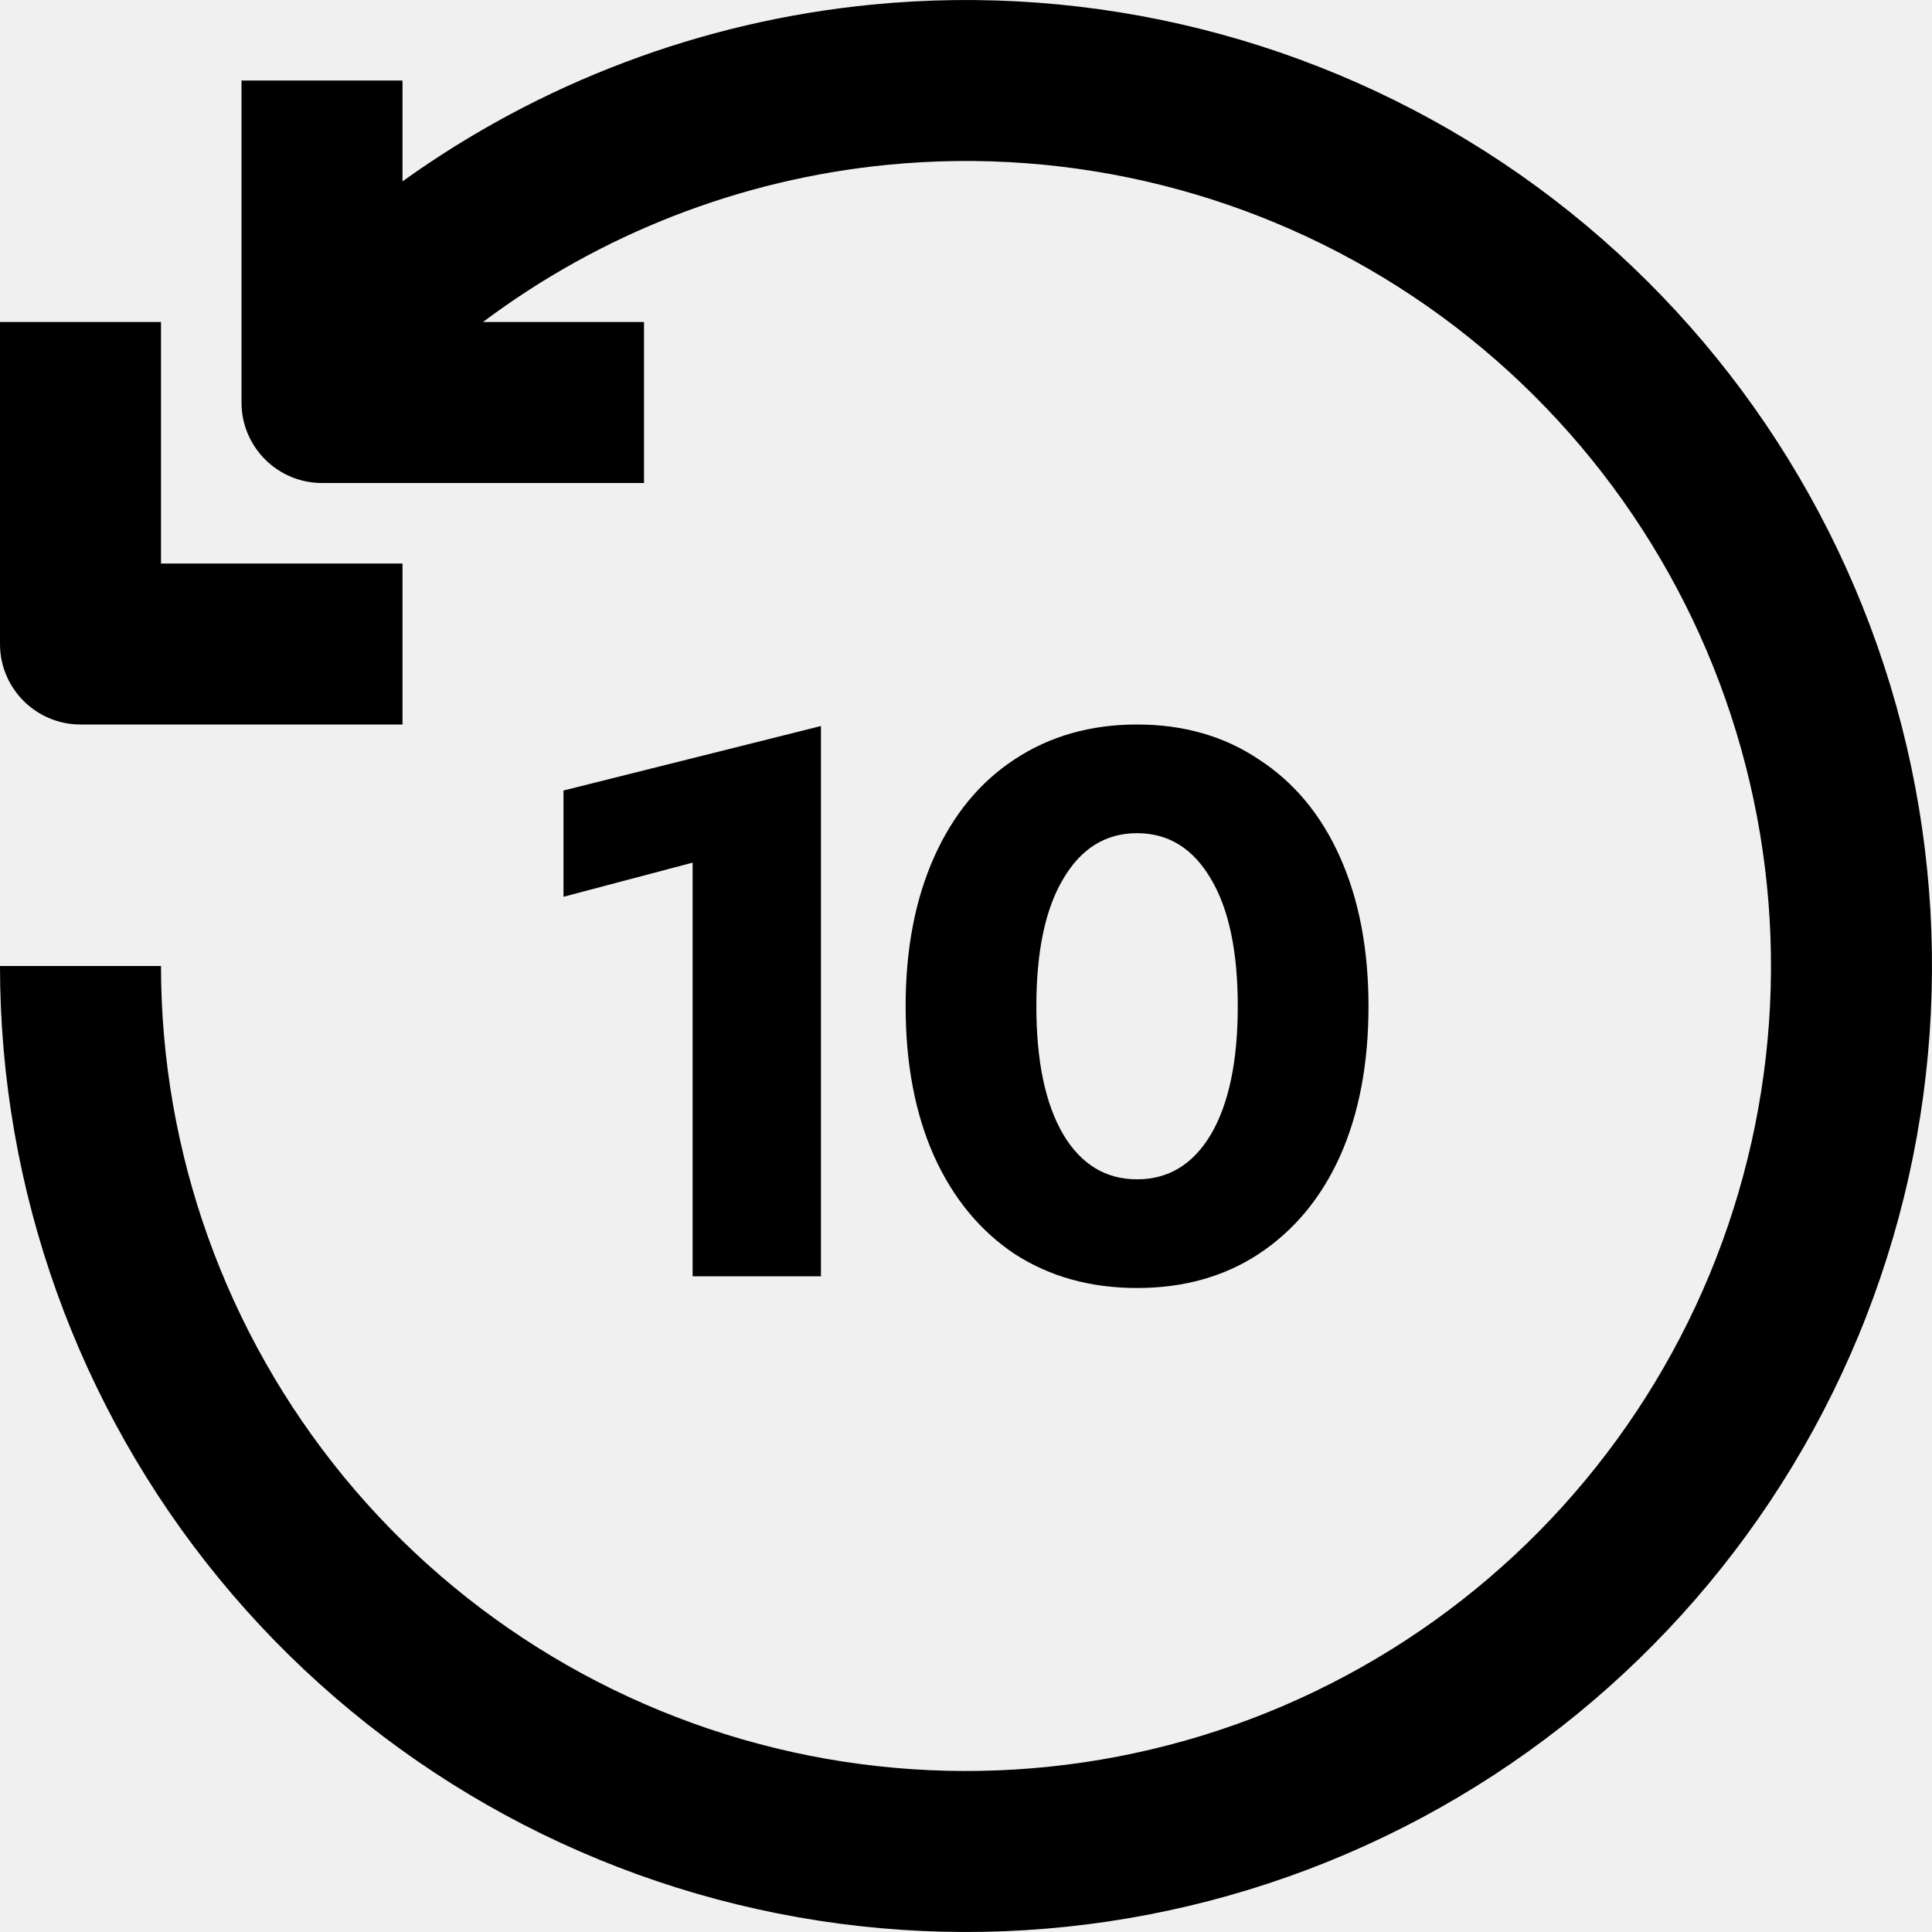
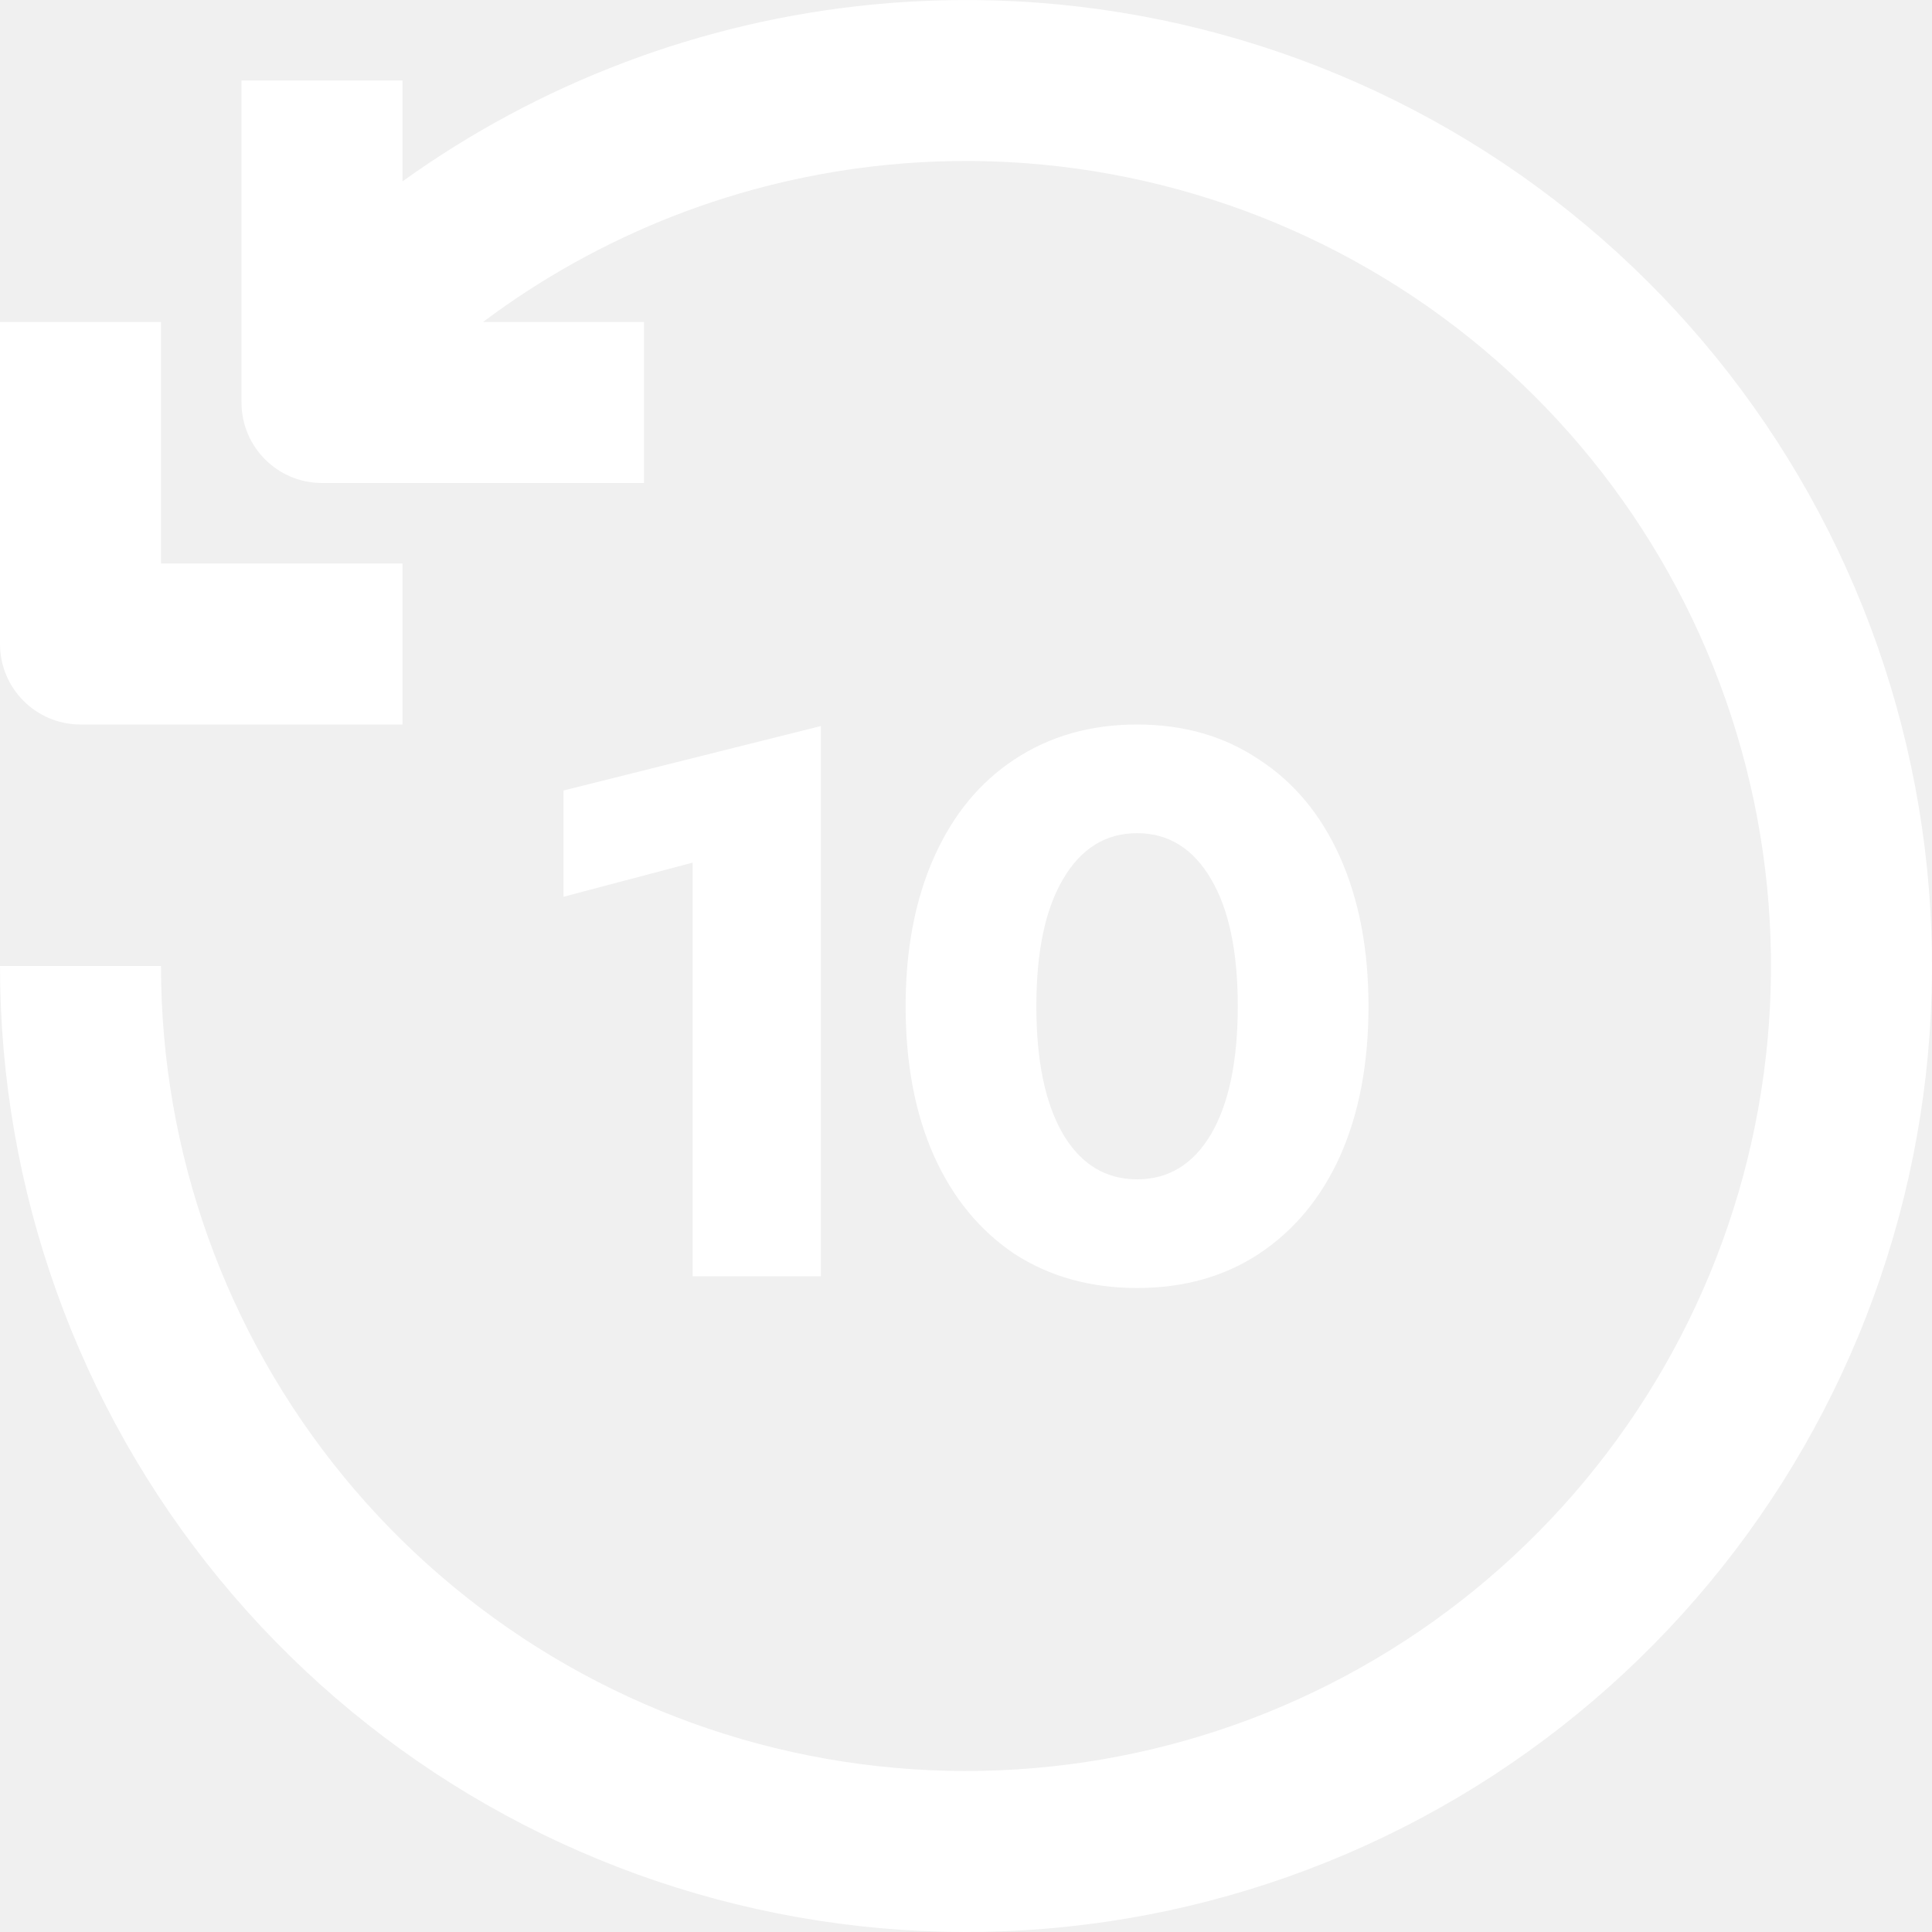
<svg xmlns="http://www.w3.org/2000/svg" width="24" height="24" viewBox="0 0 24 24" fill="#ffffff" class="Hawkins-Icon Hawkins-Icon-Standard">
-   <path fill-rule="evenodd" clip-rule="evenodd" d="M11.02 2.048C13.322 1.821 15.632 2.4 17.556 3.685C19.479 4.971 20.898 6.883 21.569 9.097C22.241 11.311 22.124 13.689 21.239 15.827C20.353 17.964 18.754 19.729 16.714 20.819C14.674 21.91 12.318 22.259 10.049 21.808C7.78 21.357 5.738 20.132 4.27 18.344C2.802 16.555 2 14.314 2 12L0 12C-2.74181e-06 14.776 0.963 17.467 2.724 19.613C4.485 21.759 6.936 23.228 9.659 23.769C12.382 24.311 15.208 23.892 17.657 22.583C20.105 21.274 22.024 19.157 23.087 16.592C24.149 14.027 24.289 11.173 23.483 8.517C22.677 5.86 20.975 3.565 18.667 2.022C16.358 0.48 13.587 -0.214 10.824 0.058C8.712 0.266 6.705 1.029 5 2.253V1H3V5C3 5.552 3.448 6 4 6H8V4H6C7.456 2.908 9.191 2.228 11.02 2.048ZM2 4V7H5V9H1C0.448 9 0 8.552 0 8V4H2ZM14.125 16C13.547 16 13.039 15.859 12.602 15.576C12.171 15.287 11.838 14.882 11.603 14.361C11.368 13.834 11.25 13.213 11.25 12.5C11.25 11.793 11.368 11.176 11.603 10.649C11.838 10.122 12.171 9.717 12.602 9.434C13.039 9.145 13.547 9 14.125 9C14.703 9 15.208 9.145 15.638 9.434C16.075 9.717 16.412 10.122 16.647 10.649C16.882 11.176 17 11.793 17 12.5C17 13.213 16.882 13.834 16.647 14.361C16.412 14.882 16.075 15.287 15.638 15.576C15.208 15.859 14.703 16 14.125 16ZM14.125 14.65C14.515 14.65 14.821 14.464 15.043 14.091C15.265 13.712 15.376 13.181 15.376 12.5C15.376 11.819 15.265 11.292 15.043 10.919C14.821 10.54 14.515 10.35 14.125 10.35C13.735 10.35 13.429 10.54 13.207 10.919C12.985 11.292 12.874 11.819 12.874 12.5C12.874 13.181 12.985 13.712 13.207 14.091C13.429 14.464 13.735 14.65 14.125 14.65ZM8.604 15.855V10.716L7 11.14V9.82L10.198 9.019V15.855H8.604Z" fill="currentColor" />
+   <path fill-rule="evenodd" clip-rule="evenodd" d="M11.02 2.048C13.322 1.821 15.632 2.4 17.556 3.685C19.479 4.971 20.898 6.883 21.569 9.097C22.241 11.311 22.124 13.689 21.239 15.827C20.353 17.964 18.754 19.729 16.714 20.819C14.674 21.91 12.318 22.259 10.049 21.808C7.78 21.357 5.738 20.132 4.27 18.344C2.802 16.555 2 14.314 2 12L0 12C-2.74181e-06 14.776 0.963 17.467 2.724 19.613C4.485 21.759 6.936 23.228 9.659 23.769C12.382 24.311 15.208 23.892 17.657 22.583C20.105 21.274 22.024 19.157 23.087 16.592C24.149 14.027 24.289 11.173 23.483 8.517C22.677 5.86 20.975 3.565 18.667 2.022C16.358 0.48 13.587 -0.214 10.824 0.058C8.712 0.266 6.705 1.029 5 2.253V1H3V5C3 5.552 3.448 6 4 6H8V4H6C7.456 2.908 9.191 2.228 11.02 2.048ZM2 4V7H5V9H1C0.448 9 0 8.552 0 8V4H2ZM14.125 16C13.547 16 13.039 15.859 12.602 15.576C12.171 15.287 11.838 14.882 11.603 14.361C11.368 13.834 11.25 13.213 11.25 12.5C11.25 11.793 11.368 11.176 11.603 10.649C11.838 10.122 12.171 9.717 12.602 9.434C13.039 9.145 13.547 9 14.125 9C14.703 9 15.208 9.145 15.638 9.434C16.075 9.717 16.412 10.122 16.647 10.649C16.882 11.176 17 11.793 17 12.5C17 13.213 16.882 13.834 16.647 14.361C16.412 14.882 16.075 15.287 15.638 15.576C15.208 15.859 14.703 16 14.125 16ZM14.125 14.65C14.515 14.65 14.821 14.464 15.043 14.091C15.265 13.712 15.376 13.181 15.376 12.5C15.376 11.819 15.265 11.292 15.043 10.919C14.821 10.54 14.515 10.35 14.125 10.35C13.735 10.35 13.429 10.54 13.207 10.919C12.985 11.292 12.874 11.819 12.874 12.5C12.874 13.181 12.985 13.712 13.207 14.091C13.429 14.464 13.735 14.65 14.125 14.65ZM8.604 15.855V10.716L7 11.14V9.82L10.198 9.019V15.855H8.604Z" fill="#ffffff" />
</svg>
